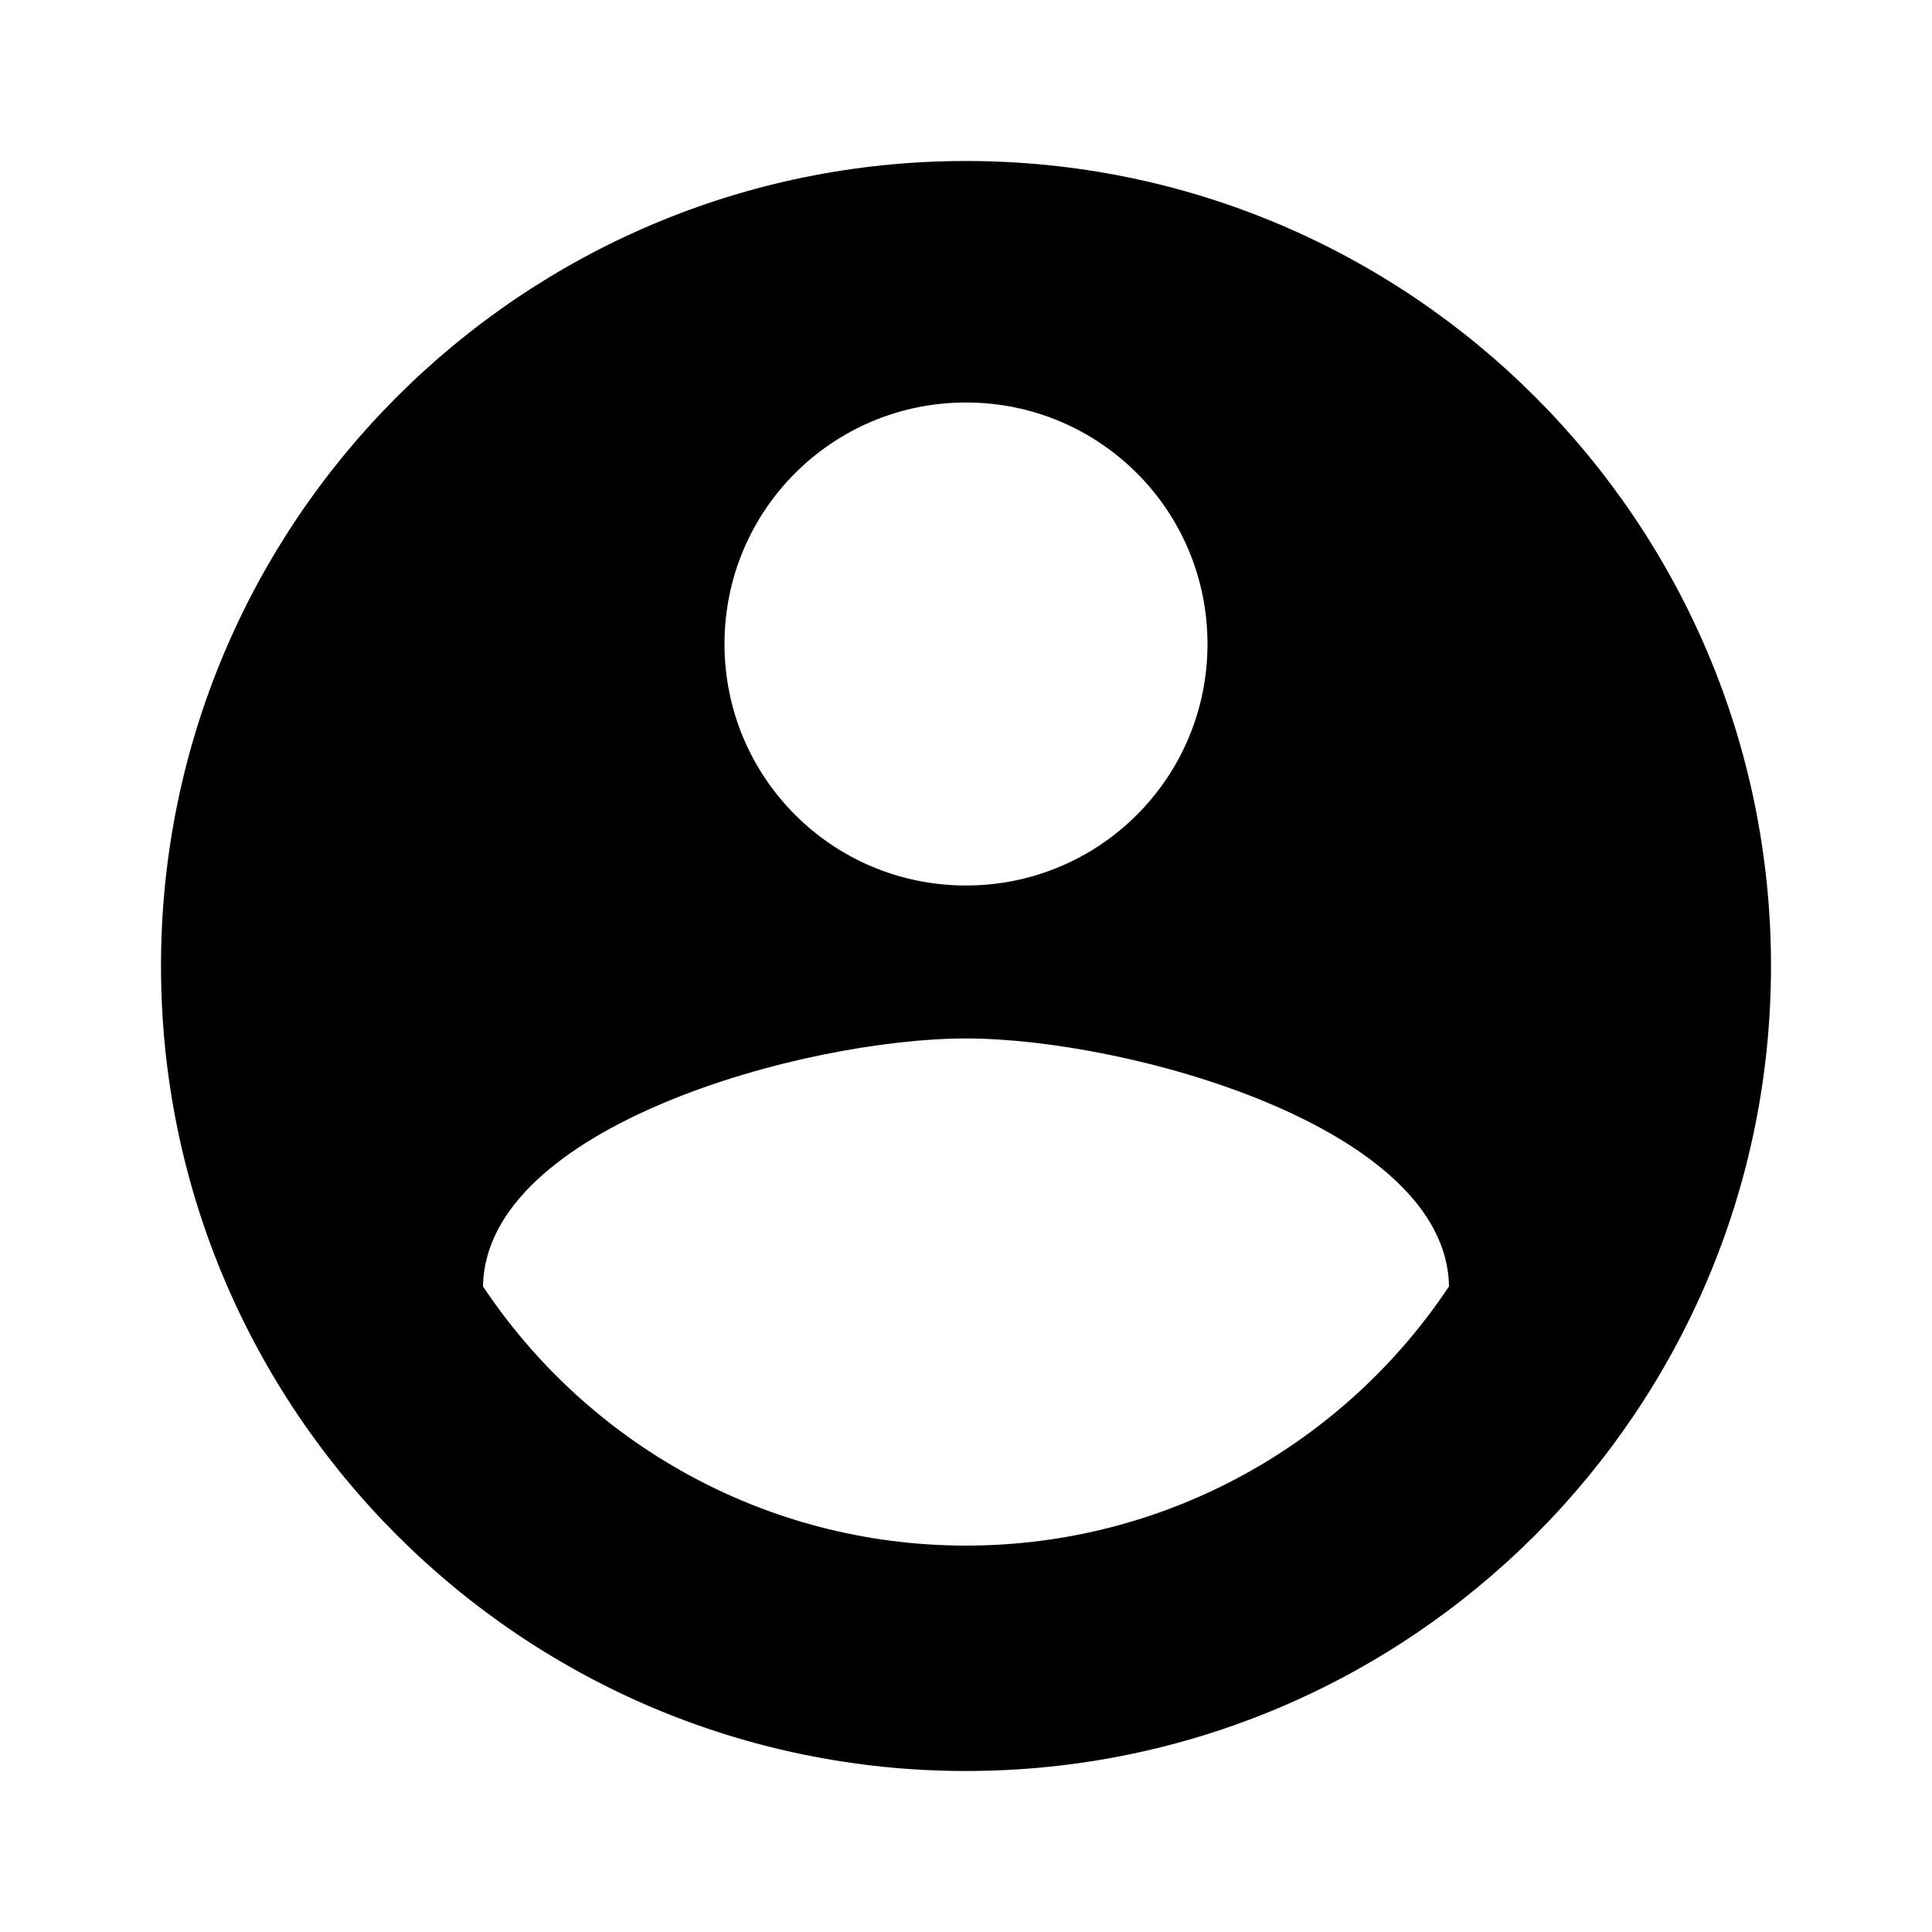
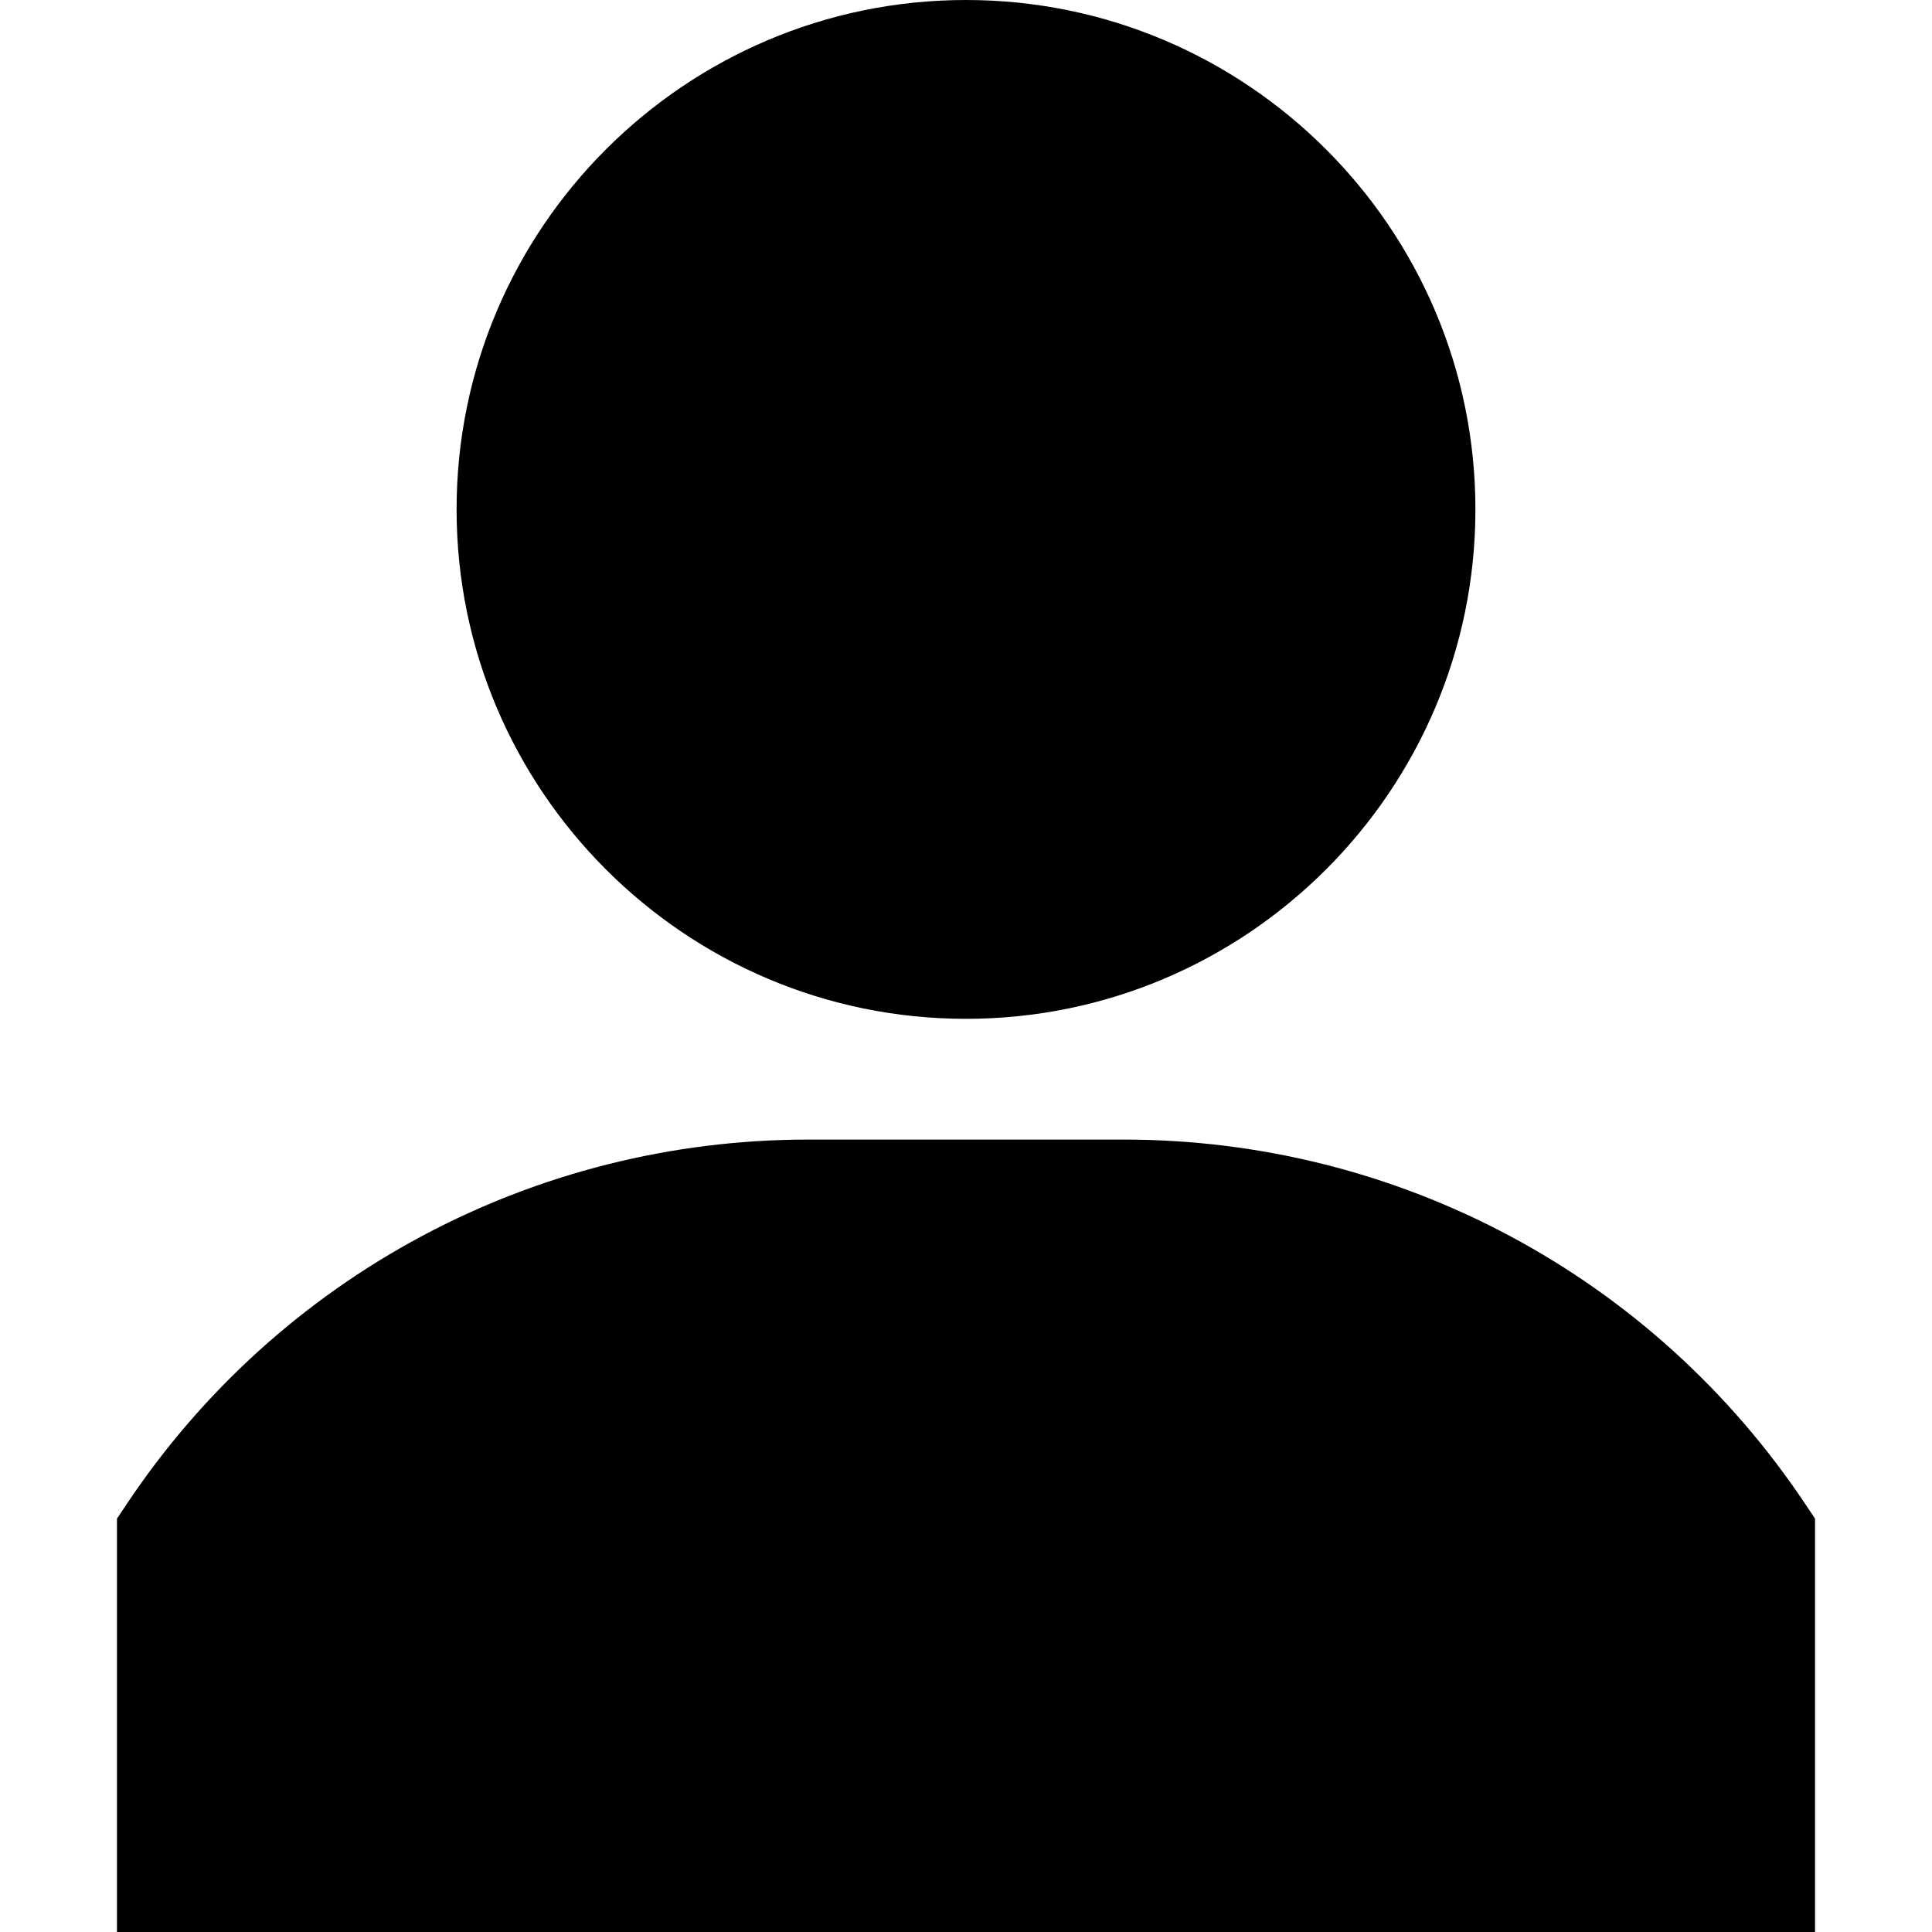
- <svg xmlns="http://www.w3.org/2000/svg" height="24" viewBox="0 0 24 24" width="24">
-   <path d="M0 0h24v24H0z" fill="none" />
-   <path fill="#000" d="M12 2C6.48 2 2 6.48 2 12s4.48 10 10 10 10-4.48 10-10S17.52 2 12 2zm0 3c1.66 0 3 1.34 3 3s-1.34 3-3 3-3-1.34-3-3 1.34-3 3-3zm0 14.2c-2.5 0-4.71-1.28-6-3.22.03-1.99 4-3.08 6-3.08 1.99 0 5.97 1.09 6 3.08-1.29 1.94-3.5 3.22-6 3.22z" />
+ <svg xmlns="http://www.w3.org/2000/svg" version="1.1" id="Capa_1" x="0px" y="0px" viewBox="0 0 512 512" style="enable-background:new 0 0 512 512;" xml:space="preserve">
+   <g>
+     <g>
+       <path d="M255.999,0c-74.443,0-135,60.557-135,135s60.557,135,135,135s135-60.557,135-135S330.442,0,255.999,0z" />
+     </g>
+   </g>
+   <g>
+     <g>
+       <path d="M478.48,398.68C438.124,338.138,370.579,302,297.835,302h-83.672c-72.744,0-140.288,36.138-180.644,96.68l-2.52,3.779V512    h450h0.001V402.459L478.48,398.68z" />
+     </g>
+   </g>
+   <g>
+ </g>
+   <g>
+ </g>
+   <g>
+ </g>
+   <g>
+ </g>
+   <g>
+ </g>
+   <g>
+ </g>
+   <g>
+ </g>
+   <g>
+ </g>
+   <g>
+ </g>
+   <g>
+ </g>
+   <g>
+ </g>
+   <g>
+ </g>
+   <g>
+ </g>
+   <g>
+ </g>
+   <g>
+ </g>
</svg>
